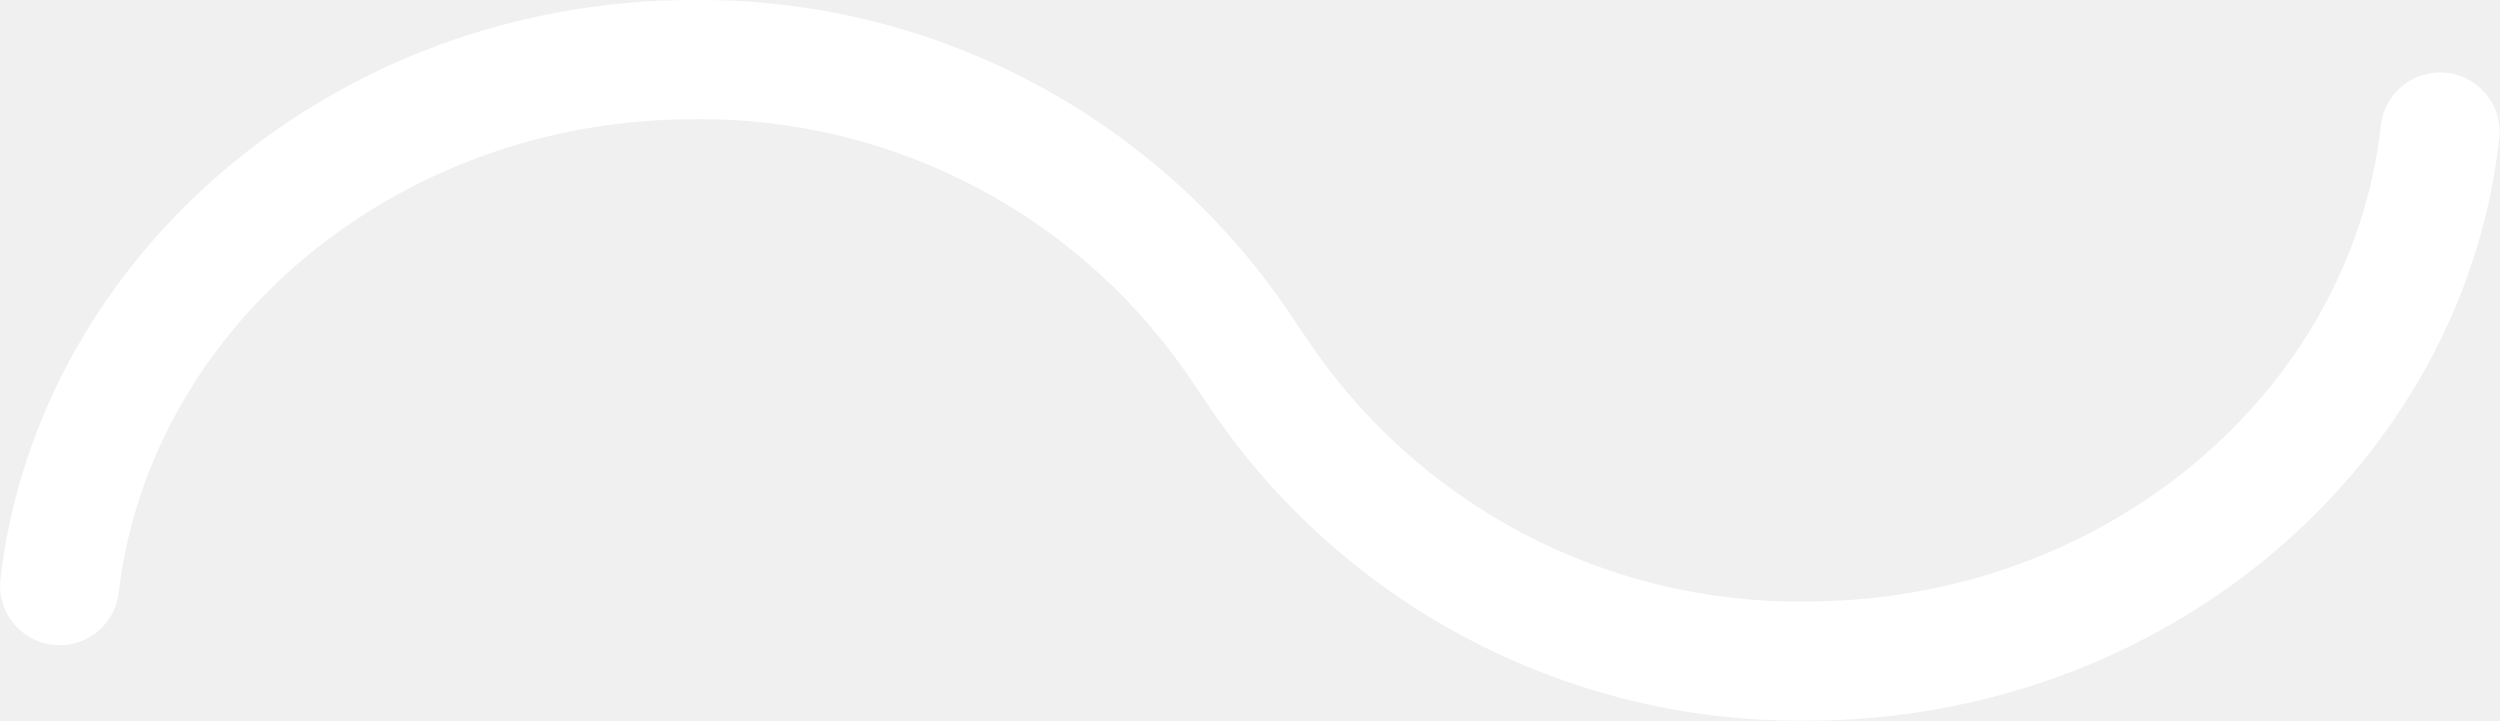
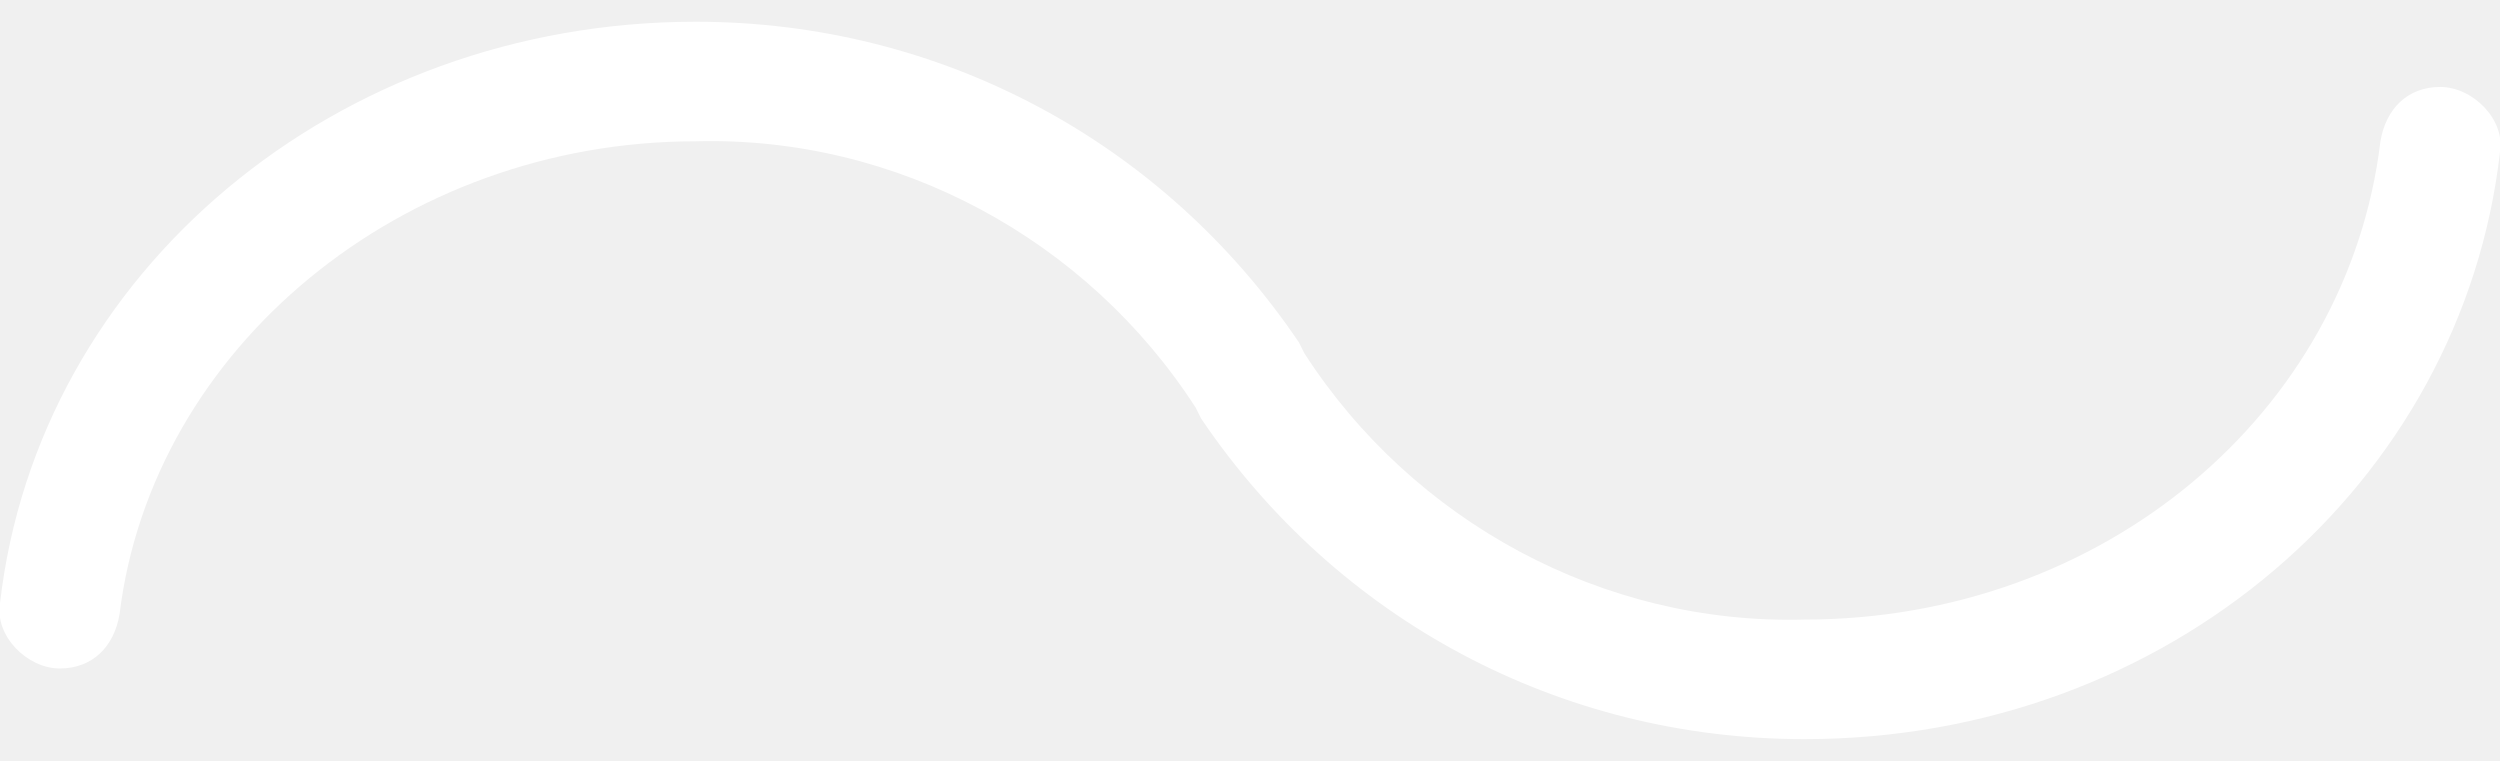
- <svg xmlns="http://www.w3.org/2000/svg" width="44.029" height="12.693" viewBox="0 0 44.029 12.693">
-   <path id="Trazado_2286" data-name="Trazado 2286" d="M32.278,12.692a12.528,12.528,0,0,1-10.6-5.666L21.521,6.8a10.412,10.412,0,0,0-8.837-4.7c-5.211,0-9.549,3.644-10.117,8.3a1.049,1.049,0,1,1-2.086-.219C1.158,4.471,6.394,0,12.683,0a12.529,12.529,0,0,1,10.6,5.666l.156.227a10.412,10.412,0,0,0,8.837,4.7c5.264,0,9.608-3.683,10.128-8.39a1.049,1.049,0,0,1,2.088.2c-.621,5.77-5.863,10.29-12.217,10.29" transform="translate(-0.472 0)" fill="#fff" />
+ <svg xmlns="http://www.w3.org/2000/svg" version="1.1" id="Capa_1" x="0px" y="0px" viewBox="0 0 46 14" style="enable-background:new 0 0 46 14;" xml:space="preserve">
+   <style type="text/css">
+ 	.st0{fill:#FFFFFF;}
+ </style>
+   <path id="Trazado_1649_00000168827666293548294640000006715375529452329650_" class="st0" d="M33.2,13.6c-4.5,0-8.6-2.2-11.1-5.9  L22,7.5c-2-3.1-5.5-5-9.2-4.9c-5.4,0-10,3.8-10.6,8.7c-0.1,0.6-0.5,1-1.1,1h0c-0.6,0-1.2-0.6-1.1-1.2C0.7,5,6.2,0.4,12.8,0.4  c4.5,0,8.6,2.2,11.1,5.9L24,6.5c2,3.1,5.5,5,9.2,4.9c5.5,0,10-3.8,10.6-8.8c0.1-0.6,0.5-1,1.1-1h0c0.6,0,1.2,0.6,1.1,1.2  C45.3,8.9,39.9,13.6,33.2,13.6z" />
</svg>
